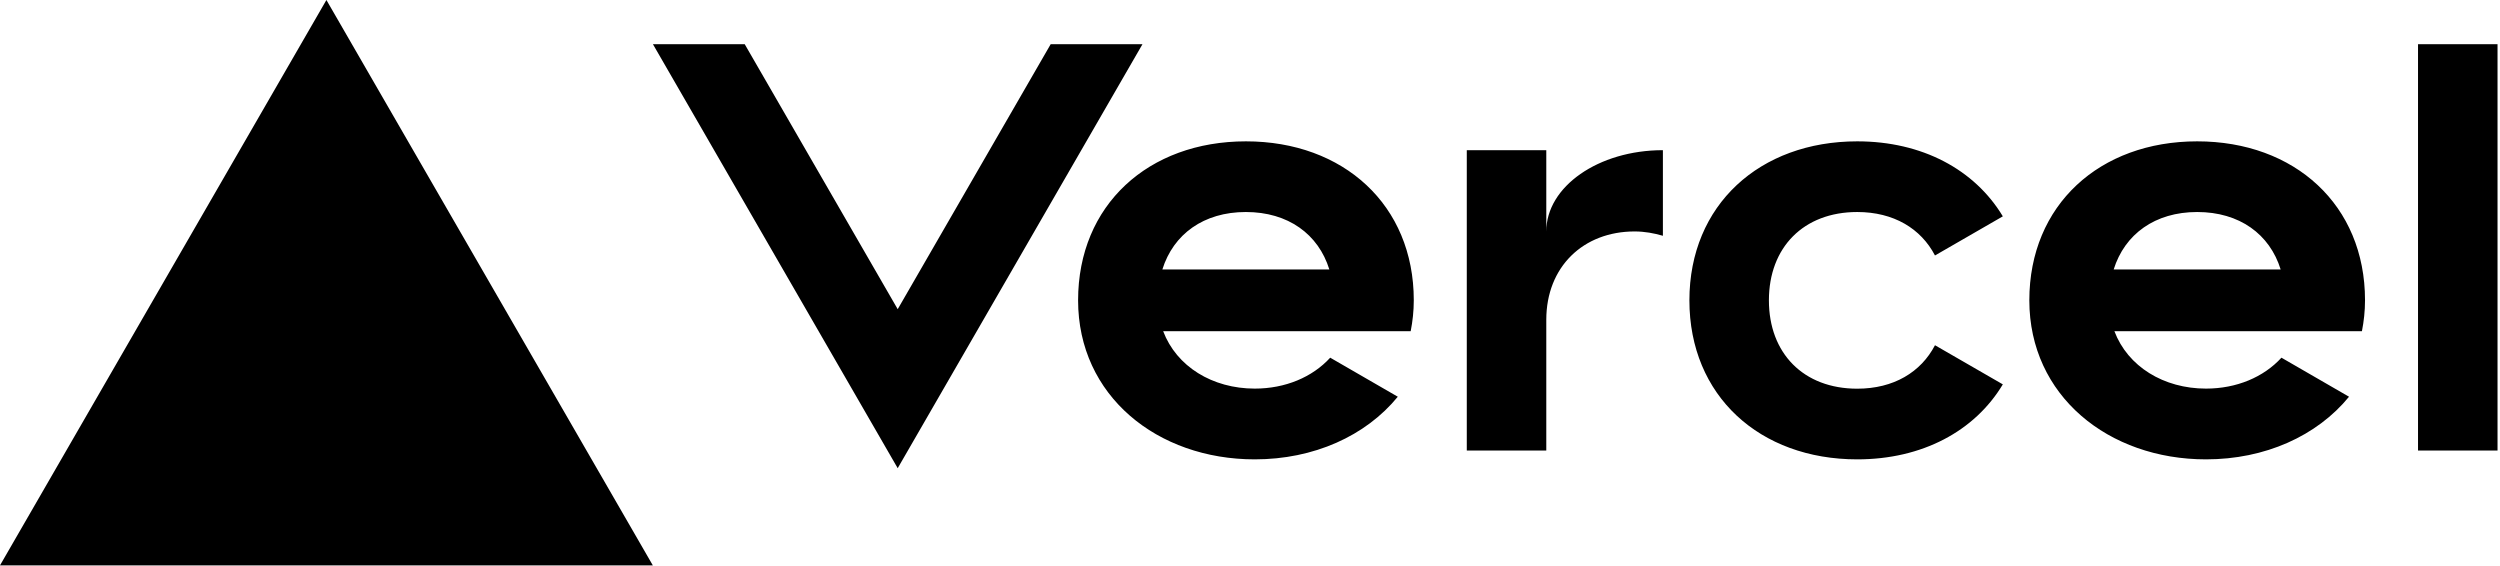
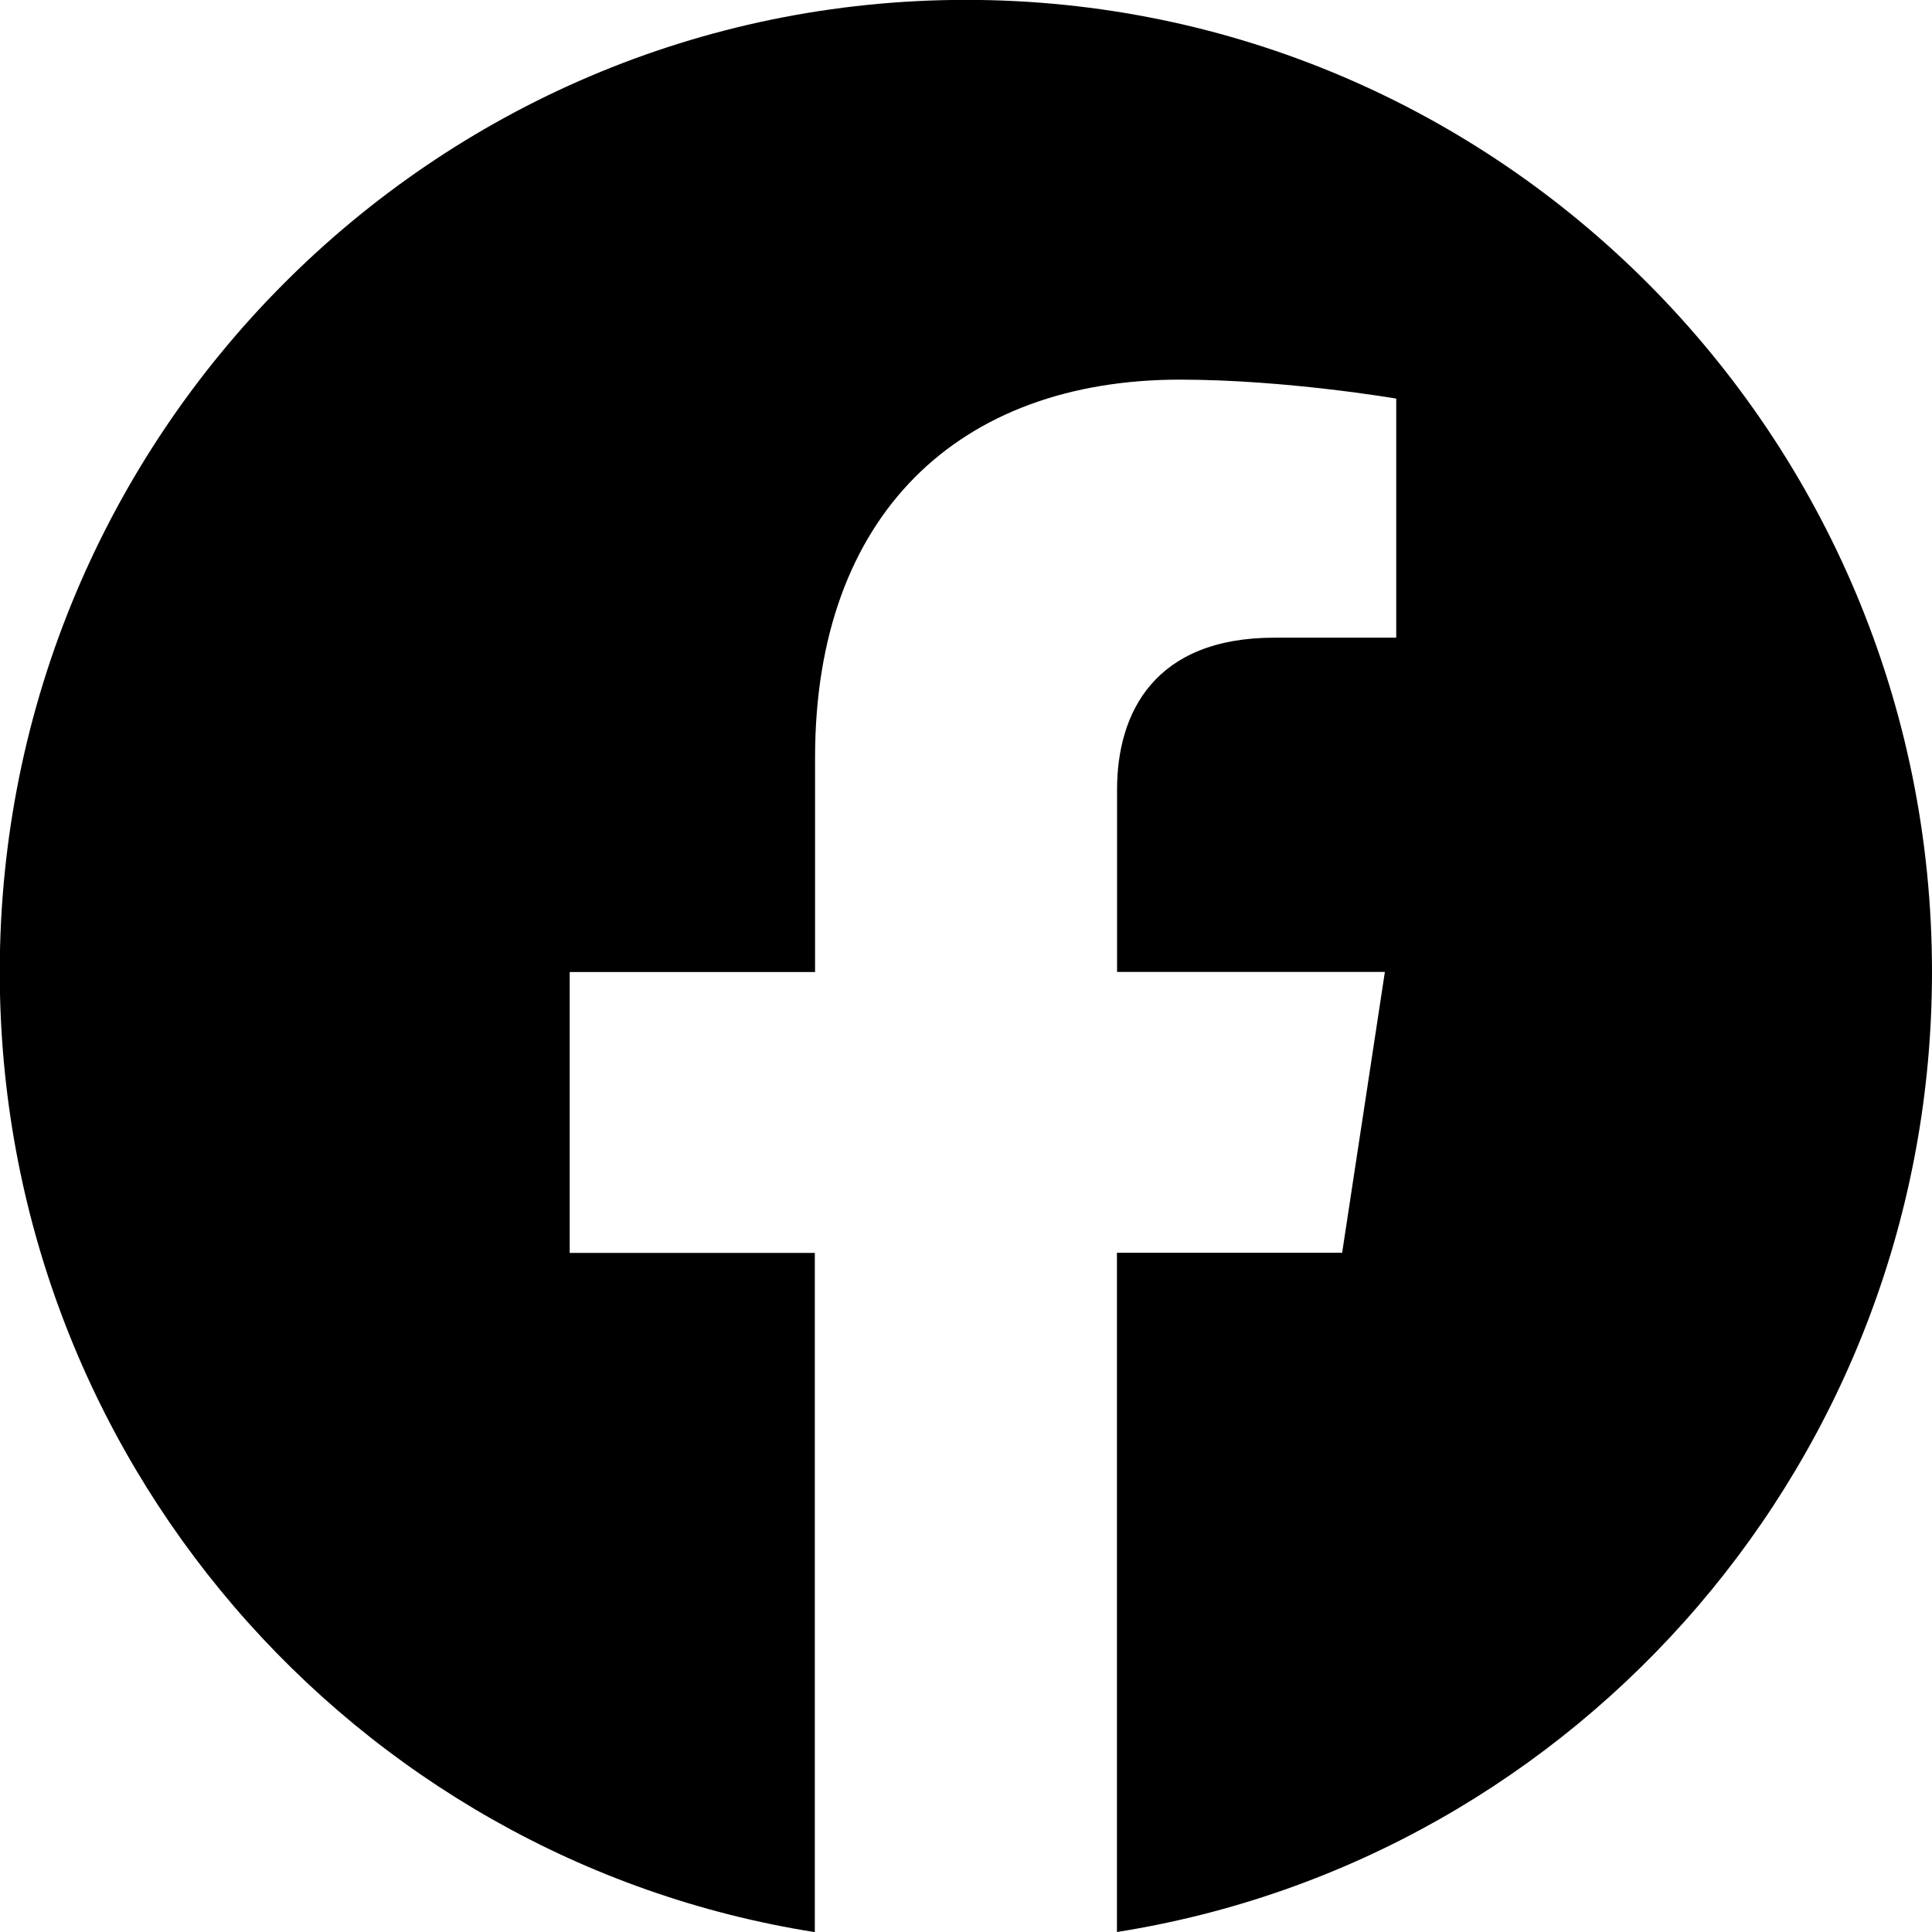
- <svg xmlns="http://www.w3.org/2000/svg" width="283" height="64" viewBox="0 0 283 64" fill="none">
-   <path d="M141.04 16c-11.04 0-19 7.2-19 18s8.96 18 20 18c6.67 0 12.55-2.64 16.19-7.09l-7.65-4.42c-2.02 2.21-5.09 3.5-8.54 3.5-4.79 0-8.86-2.5-10.37-6.5h28.02c.22-1.12.35-2.28.35-3.5 0-10.79-7.96-17.99-19-17.99zm-9.46 14.5c1.25-3.99 4.67-6.5 9.45-6.5 4.79 0 8.21 2.51 9.45 6.5h-18.9zM248.72 16c-11.04 0-19 7.2-19 18s8.96 18 20 18c6.67 0 12.55-2.64 16.19-7.09l-7.65-4.42c-2.02 2.21-5.09 3.5-8.54 3.5-4.79 0-8.86-2.5-10.37-6.5h28.02c.22-1.12.35-2.28.35-3.5 0-10.79-7.96-17.99-19-17.99zm-9.45 14.5c1.25-3.99 4.67-6.5 9.45-6.5 4.79 0 8.21 2.51 9.45 6.5h-18.9zM200.24 34c0 6 3.92 10 10 10 4.12 0 7.21-1.87 8.8-4.92l7.68 4.43c-3.18 5.3-9.14 8.49-16.48 8.49-11.05 0-19-7.2-19-18s7.96-18 19-18c7.34 0 13.29 3.19 16.48 8.49l-7.68 4.43c-1.59-3.05-4.68-4.92-8.8-4.92-6.07 0-10 4-10 10zm82.48-29v46h-9V5h9zM36.95 0L73.9 64H0L36.95 0zm92.38 5l-27.71 48L73.91 5H84.3l17.32 30 17.32-30h10.39zm58.91 12v9.69c-1-.29-2.06-.49-3.2-.49-5.81 0-10 4-10 10V51h-9V17h9v9.2c0-5.08 5.91-9.2 13.2-9.2z" fill="#000" />
+ <svg xmlns="http://www.w3.org/2000/svg" width="16" height="16" fill="currentColor" class="bi bi-facebook" viewBox="0 0 16 16">
+   <path d="M16 8.049c0-4.446-3.582-8.05-8-8.05C3.58 0-.002 3.603-.002 8.05c0 4.017 2.926 7.347 6.75 7.951v-5.625h-2.03V8.05H6.75V6.275c0-2.017 1.195-3.131 3.022-3.131.876 0 1.791.157 1.791.157v1.98h-1.009c-.993 0-1.303.621-1.303 1.258v1.51h2.218l-.354 2.326H9.25V16c3.824-.604 6.75-3.934 6.75-7.951z" />
</svg>
